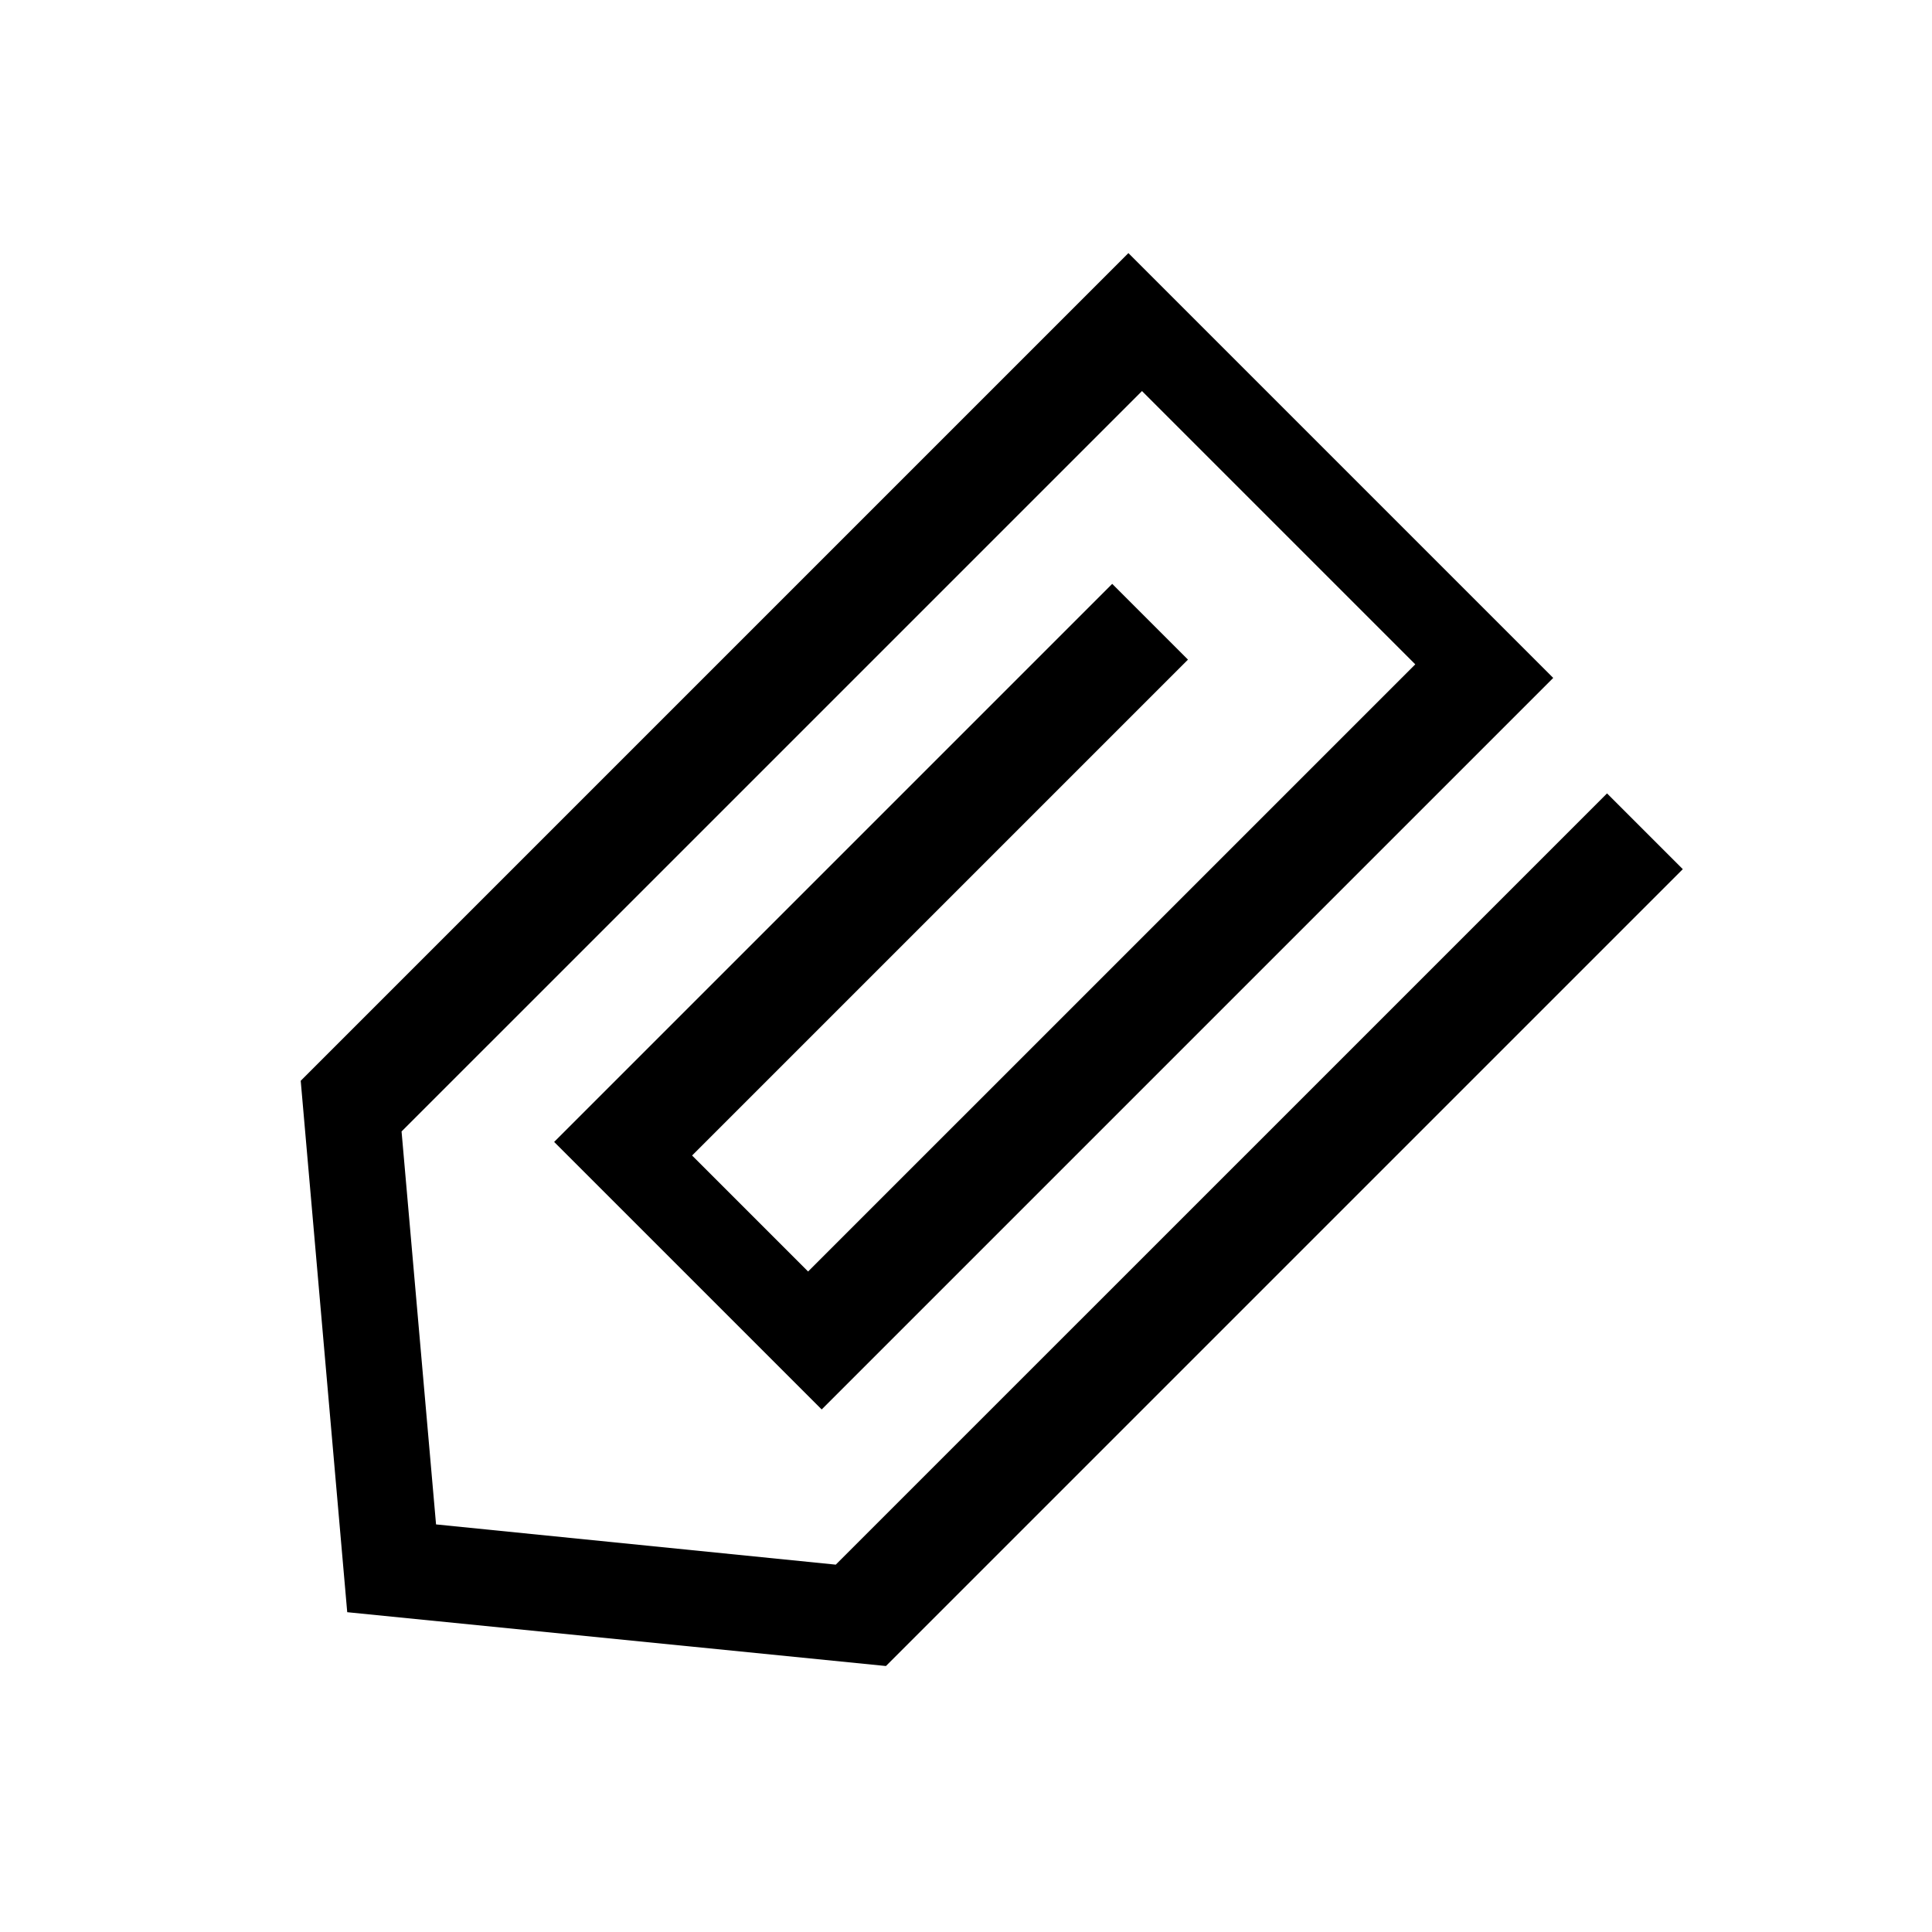
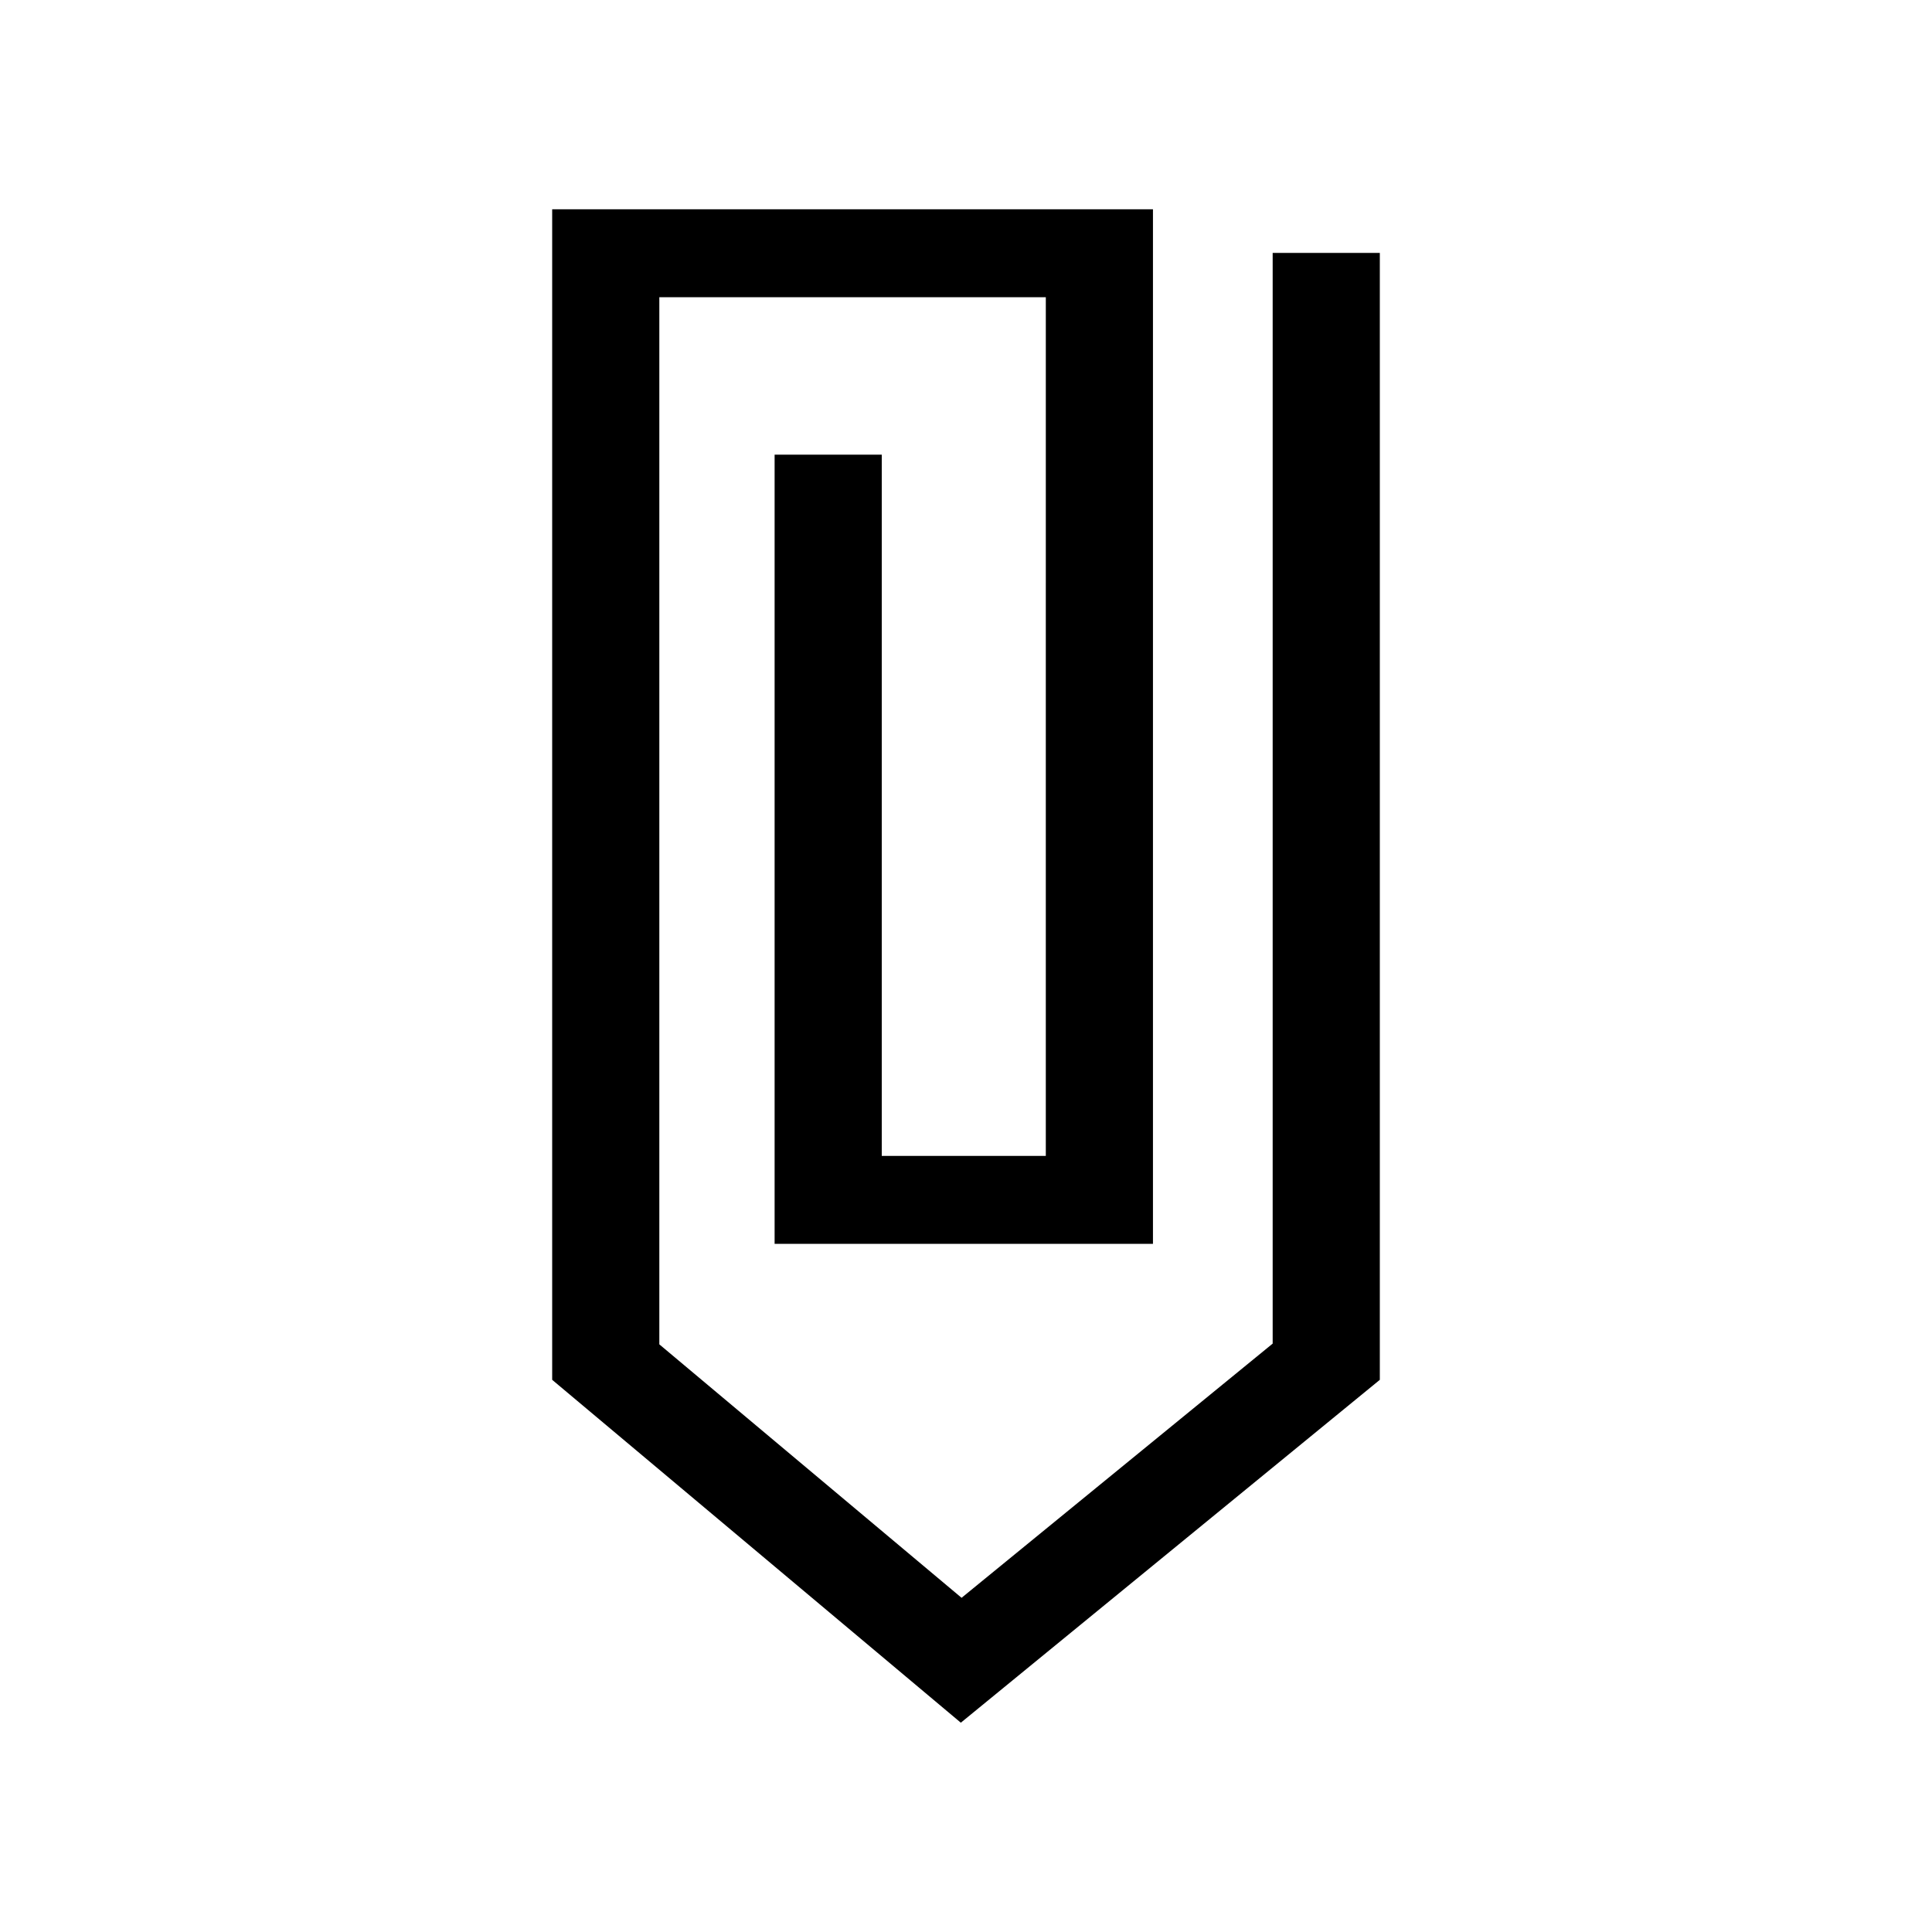
<svg xmlns="http://www.w3.org/2000/svg" version="1.1" id="Layer_1" x="0px" y="0px" width="300px" height="300px" viewBox="0 0 300 300" style="enable-background:new 0 0 300 300;" xml:space="preserve">
-   <path d="M53.917,250.341l-7.222-82.517L175.218,39.302l65.965,65.965L127.59,218.859l-41.543-41.542l86.655-86.655l11.765,11.765  l-77,77l18.013,18.013l94.283-94.282l-42.436-42.436L62.354,175.694l5.355,61.016l62.07,6.247l119.76-119.759l11.765,11.765  L137.569,258.698L53.917,250.341z" />
+   <path d="M149.197,267.5l-63.455-53.242V32.5h93.289v160.645h-58.75V70.596h16.638V179.49h25.474l0.001-133.336H102.38V208.75  l46.932,39.357l48.308-39.473L197.62,39.27h16.638v174.988L149.197,267.5z" />
  <g id="Restricted">
</g>
  <g id="Help">
</g>
</svg>
